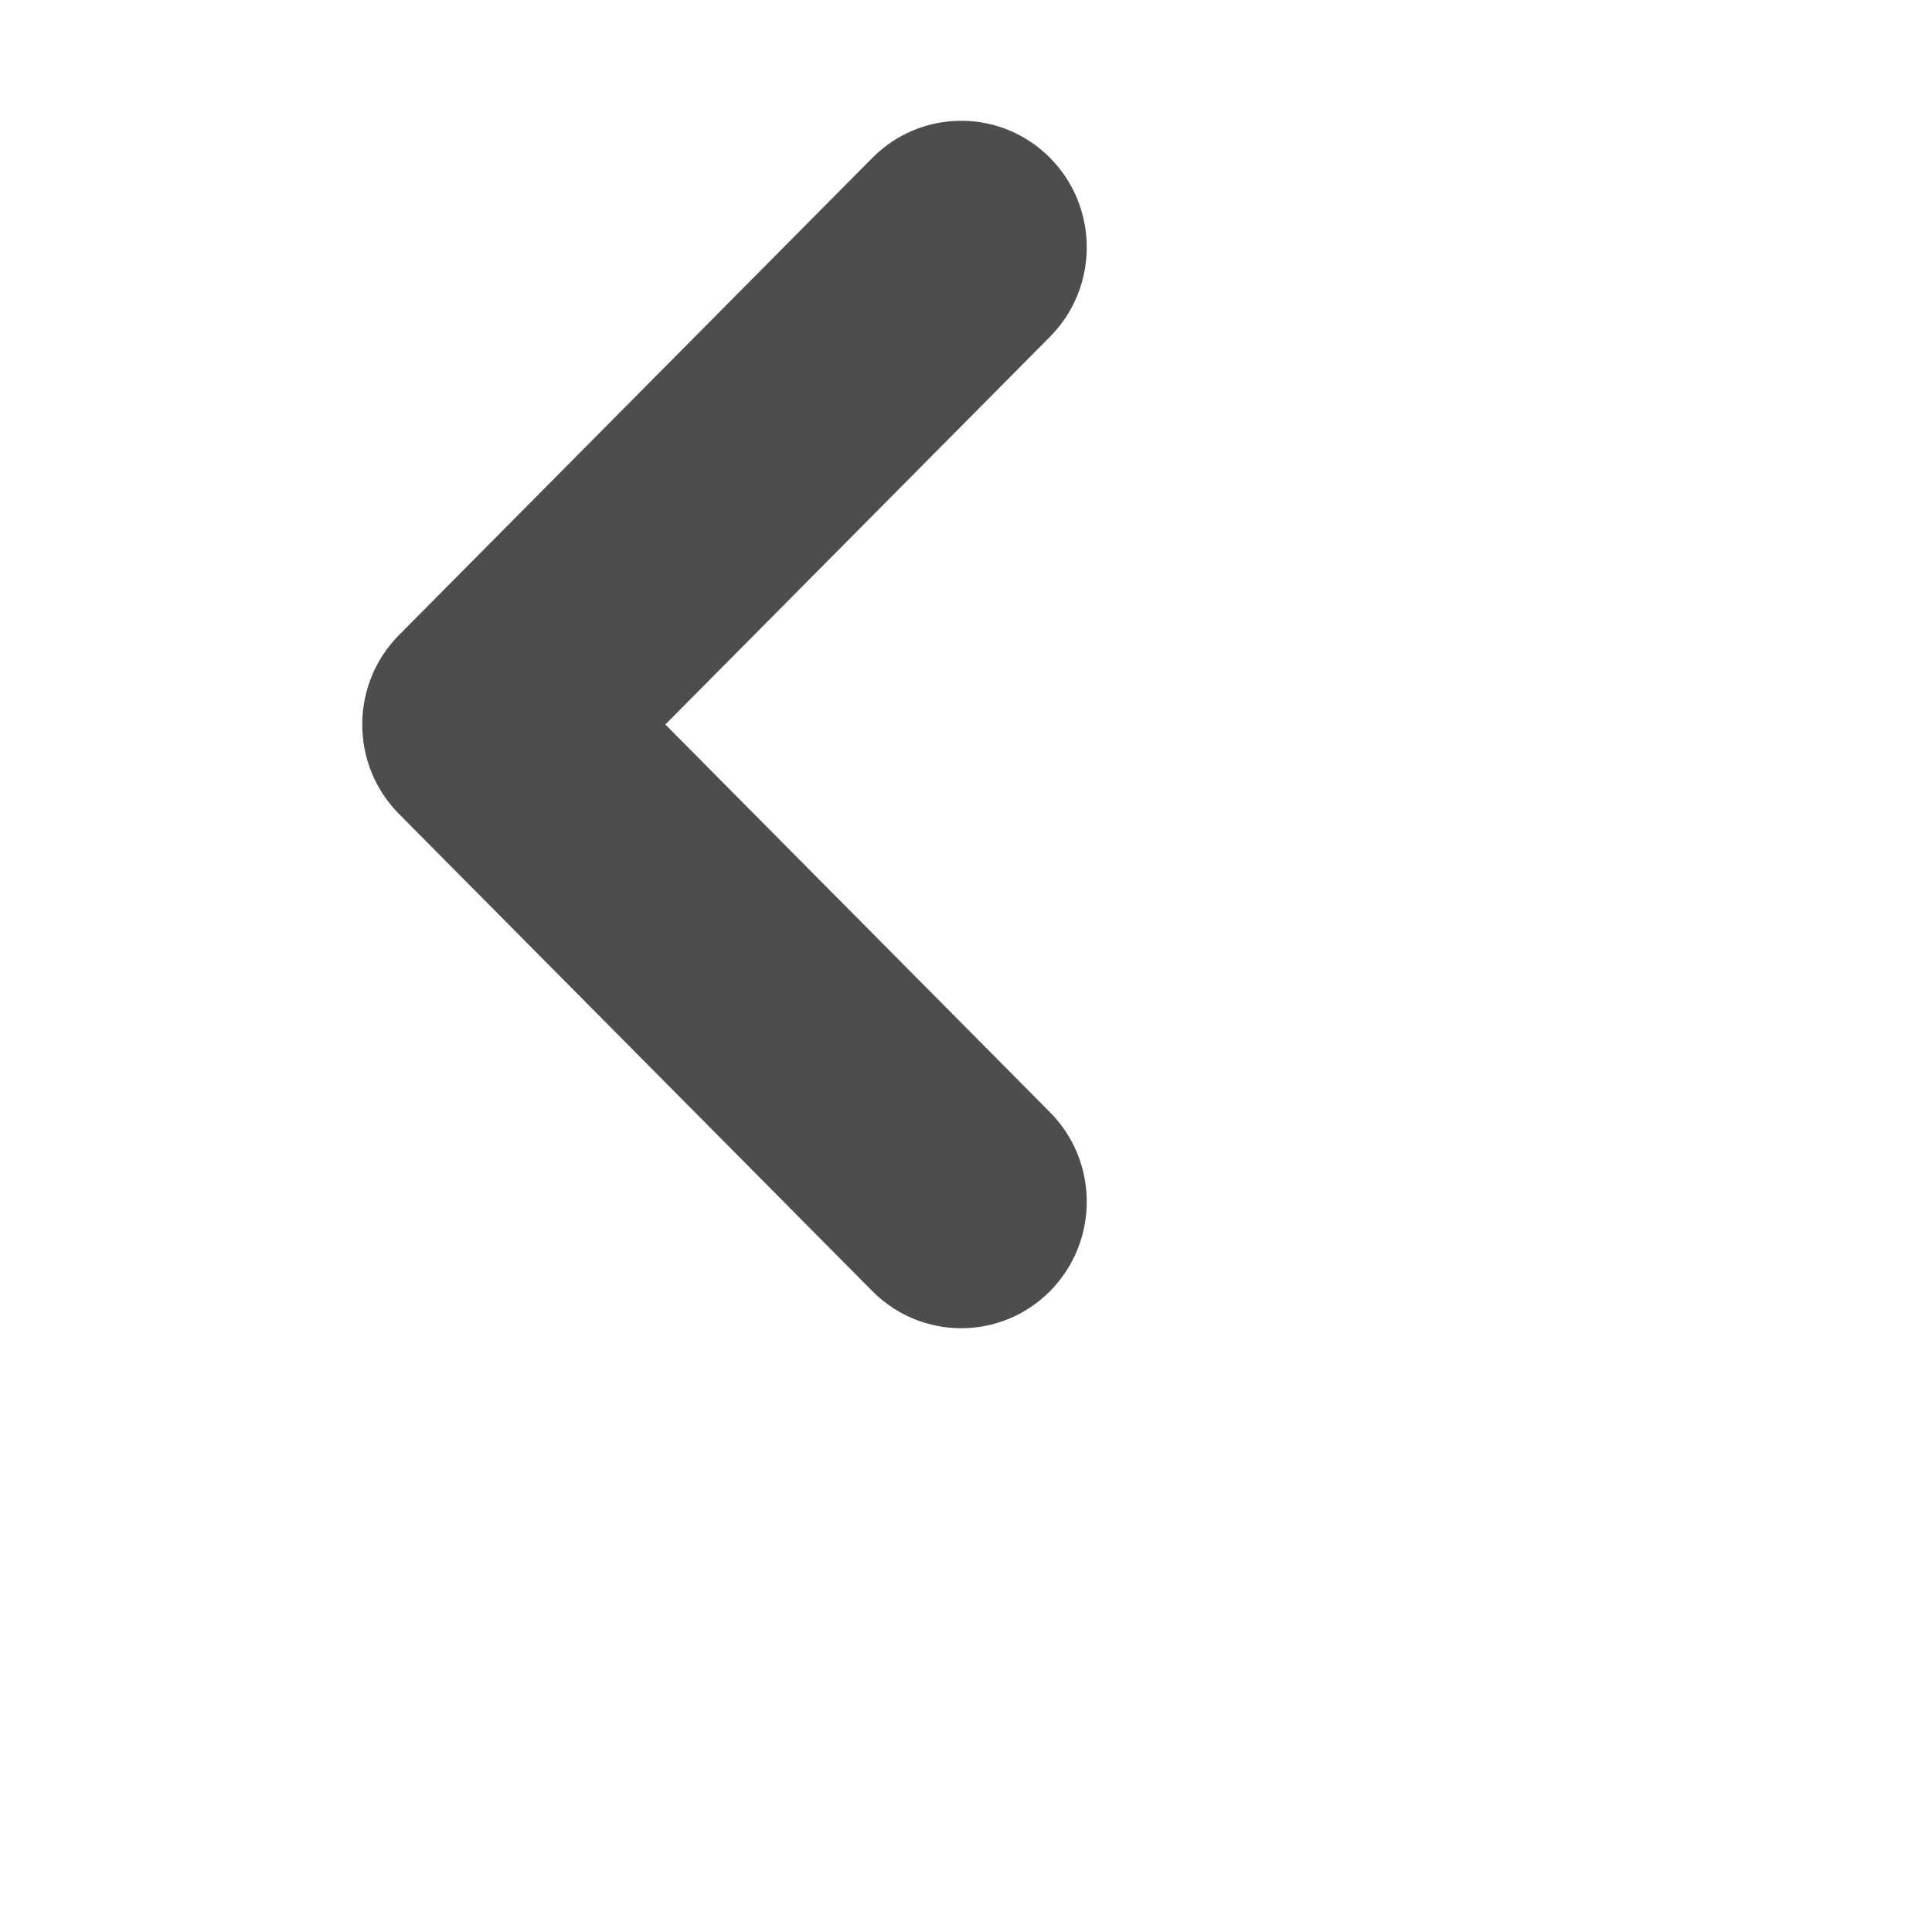
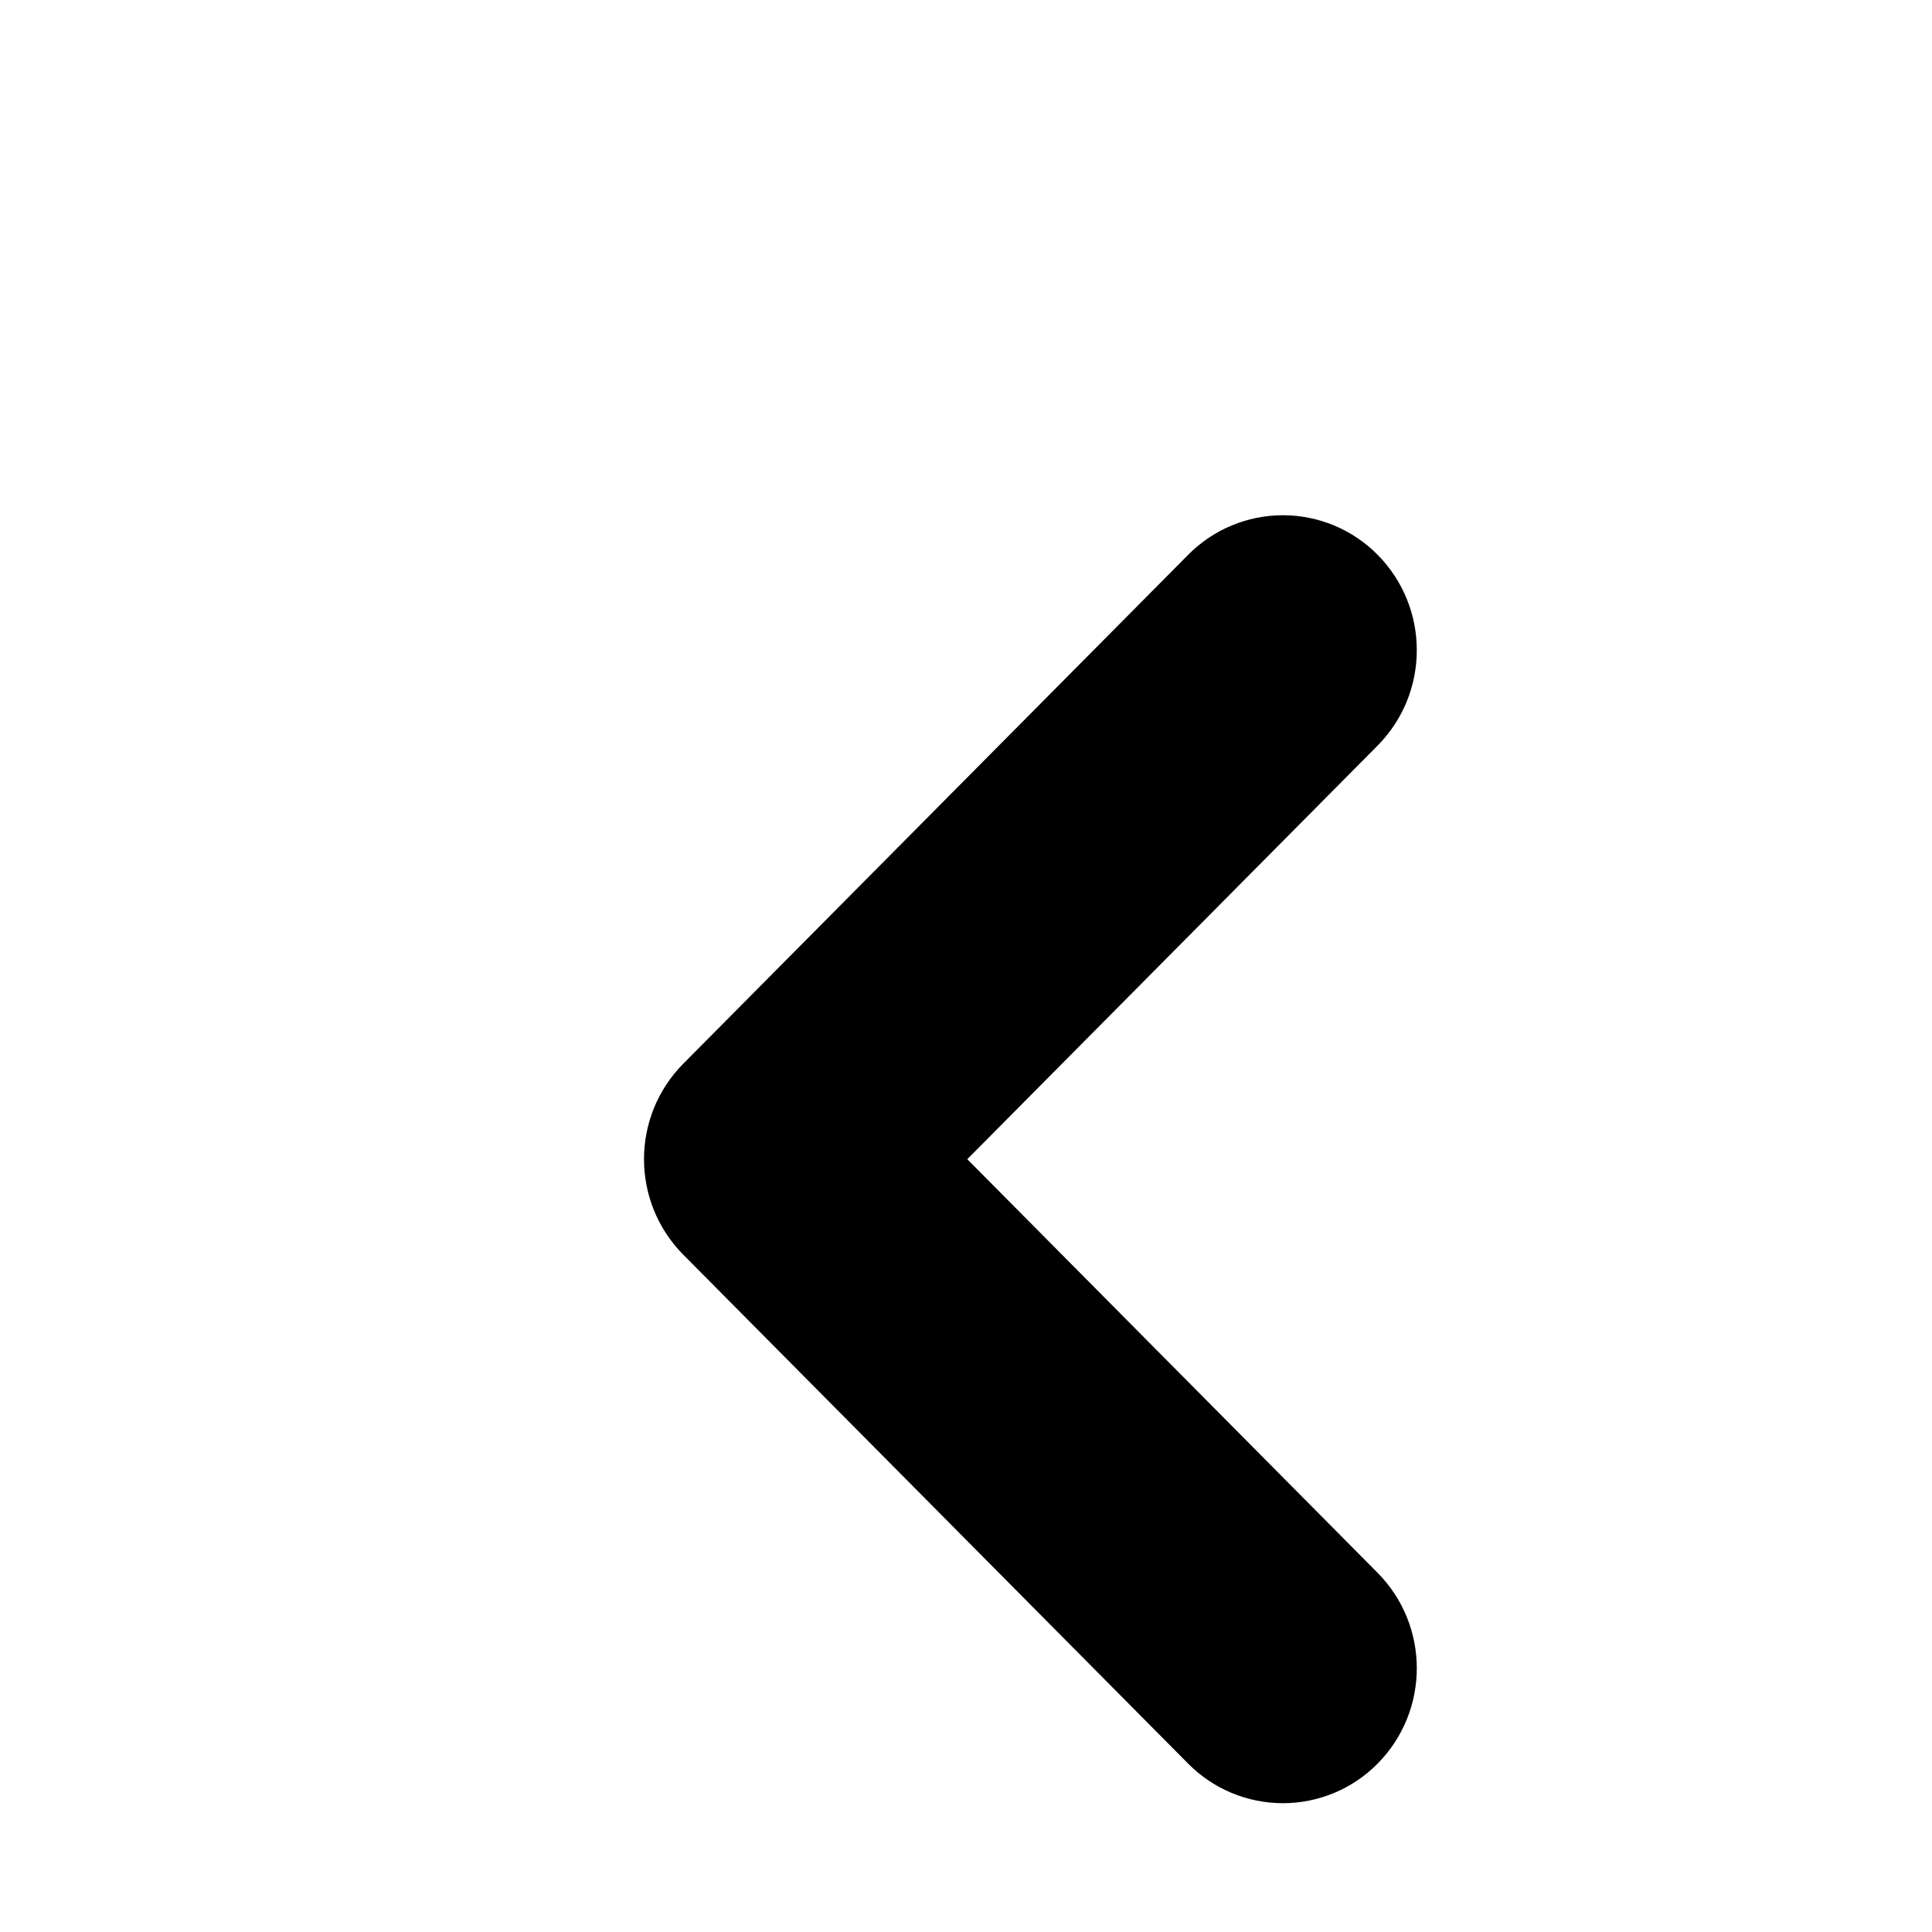
- <svg xmlns="http://www.w3.org/2000/svg" version="1.1" width="24" height="24" viewBox="0 0 32 32">
-   <path transform="translate(12, 12) rotate(90) translate(-12, -12)" fill="#4C4D4E" d="m10.518,17.391c0.819,0.812 2.146,0.812 2.964,0l7.904,-7.841c0.818,-0.812 0.818,-2.129 0,-2.941c-0.819,-0.812 -2.146,-0.812 -2.964,0l-6.422,6.371l-6.422,-6.371c-0.818,-0.812 -2.146,-0.812 -2.964,0c-0.818,0.812 -0.818,2.129 0,2.941l7.904,7.841z" />
+ <svg xmlns="http://www.w3.org/2000/svg" version="1.1" width="32" height="32" viewBox="0 0 30 30">
+   <path d="M10.609 16.518a2.108 2.108 0 0 0 0 2.964l7.841 7.904a2.068 2.068 0 0 0 2.941 0 2.108 2.108 0 0 0 0-2.964L15.02 18l6.371-6.422a2.108 2.108 0 0 0 0-2.964 2.068 2.068 0 0 0-2.94 0l-7.842 7.904z" />
</svg>
